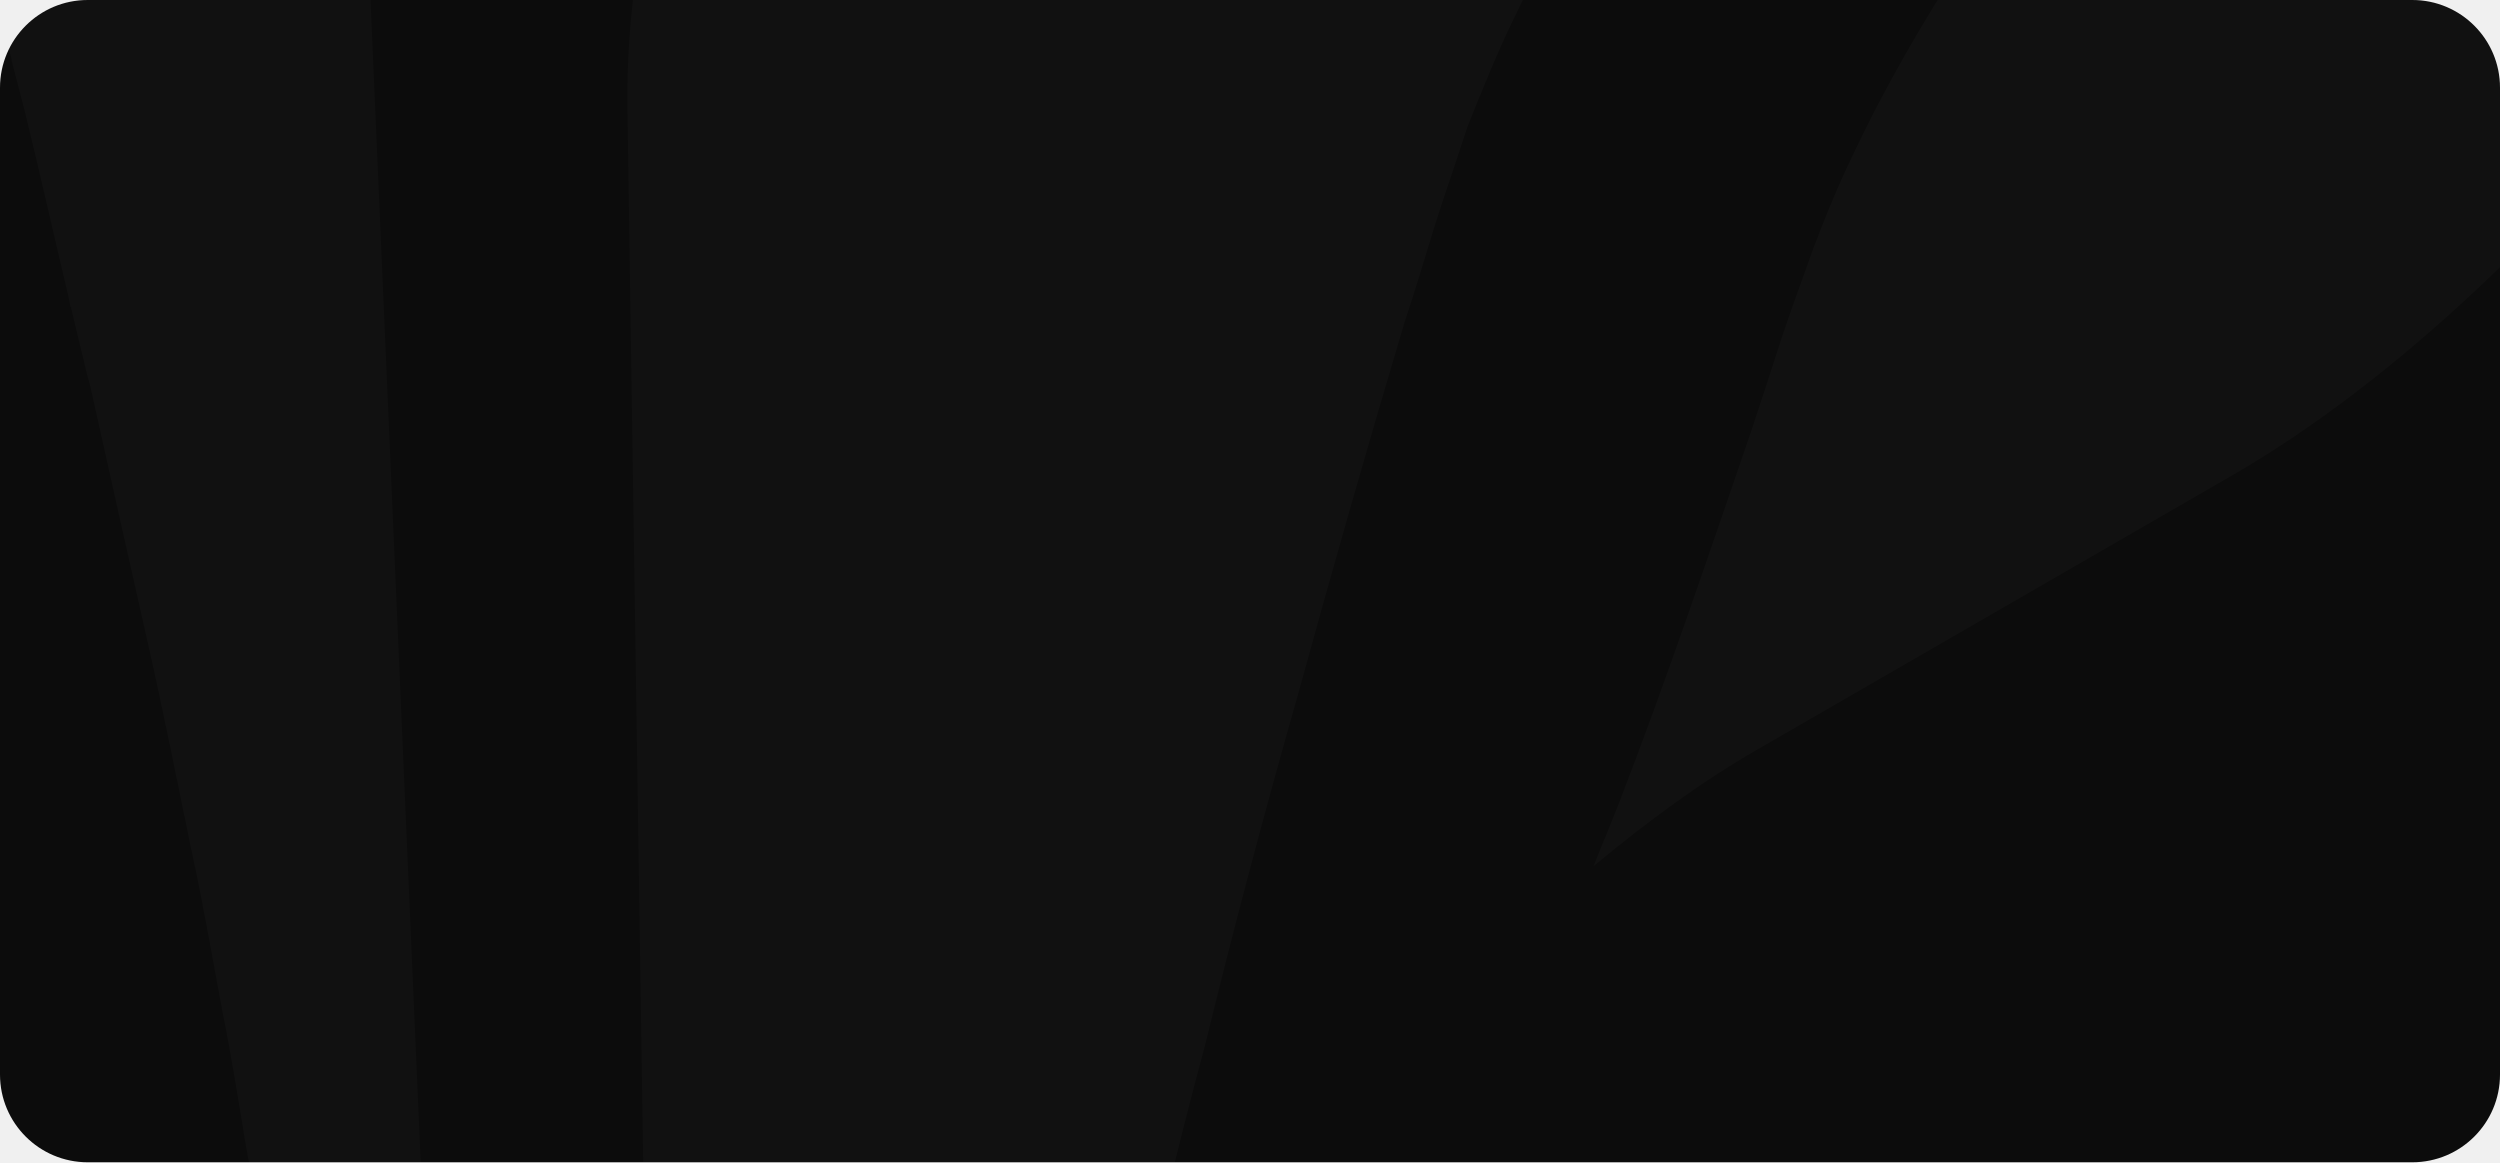
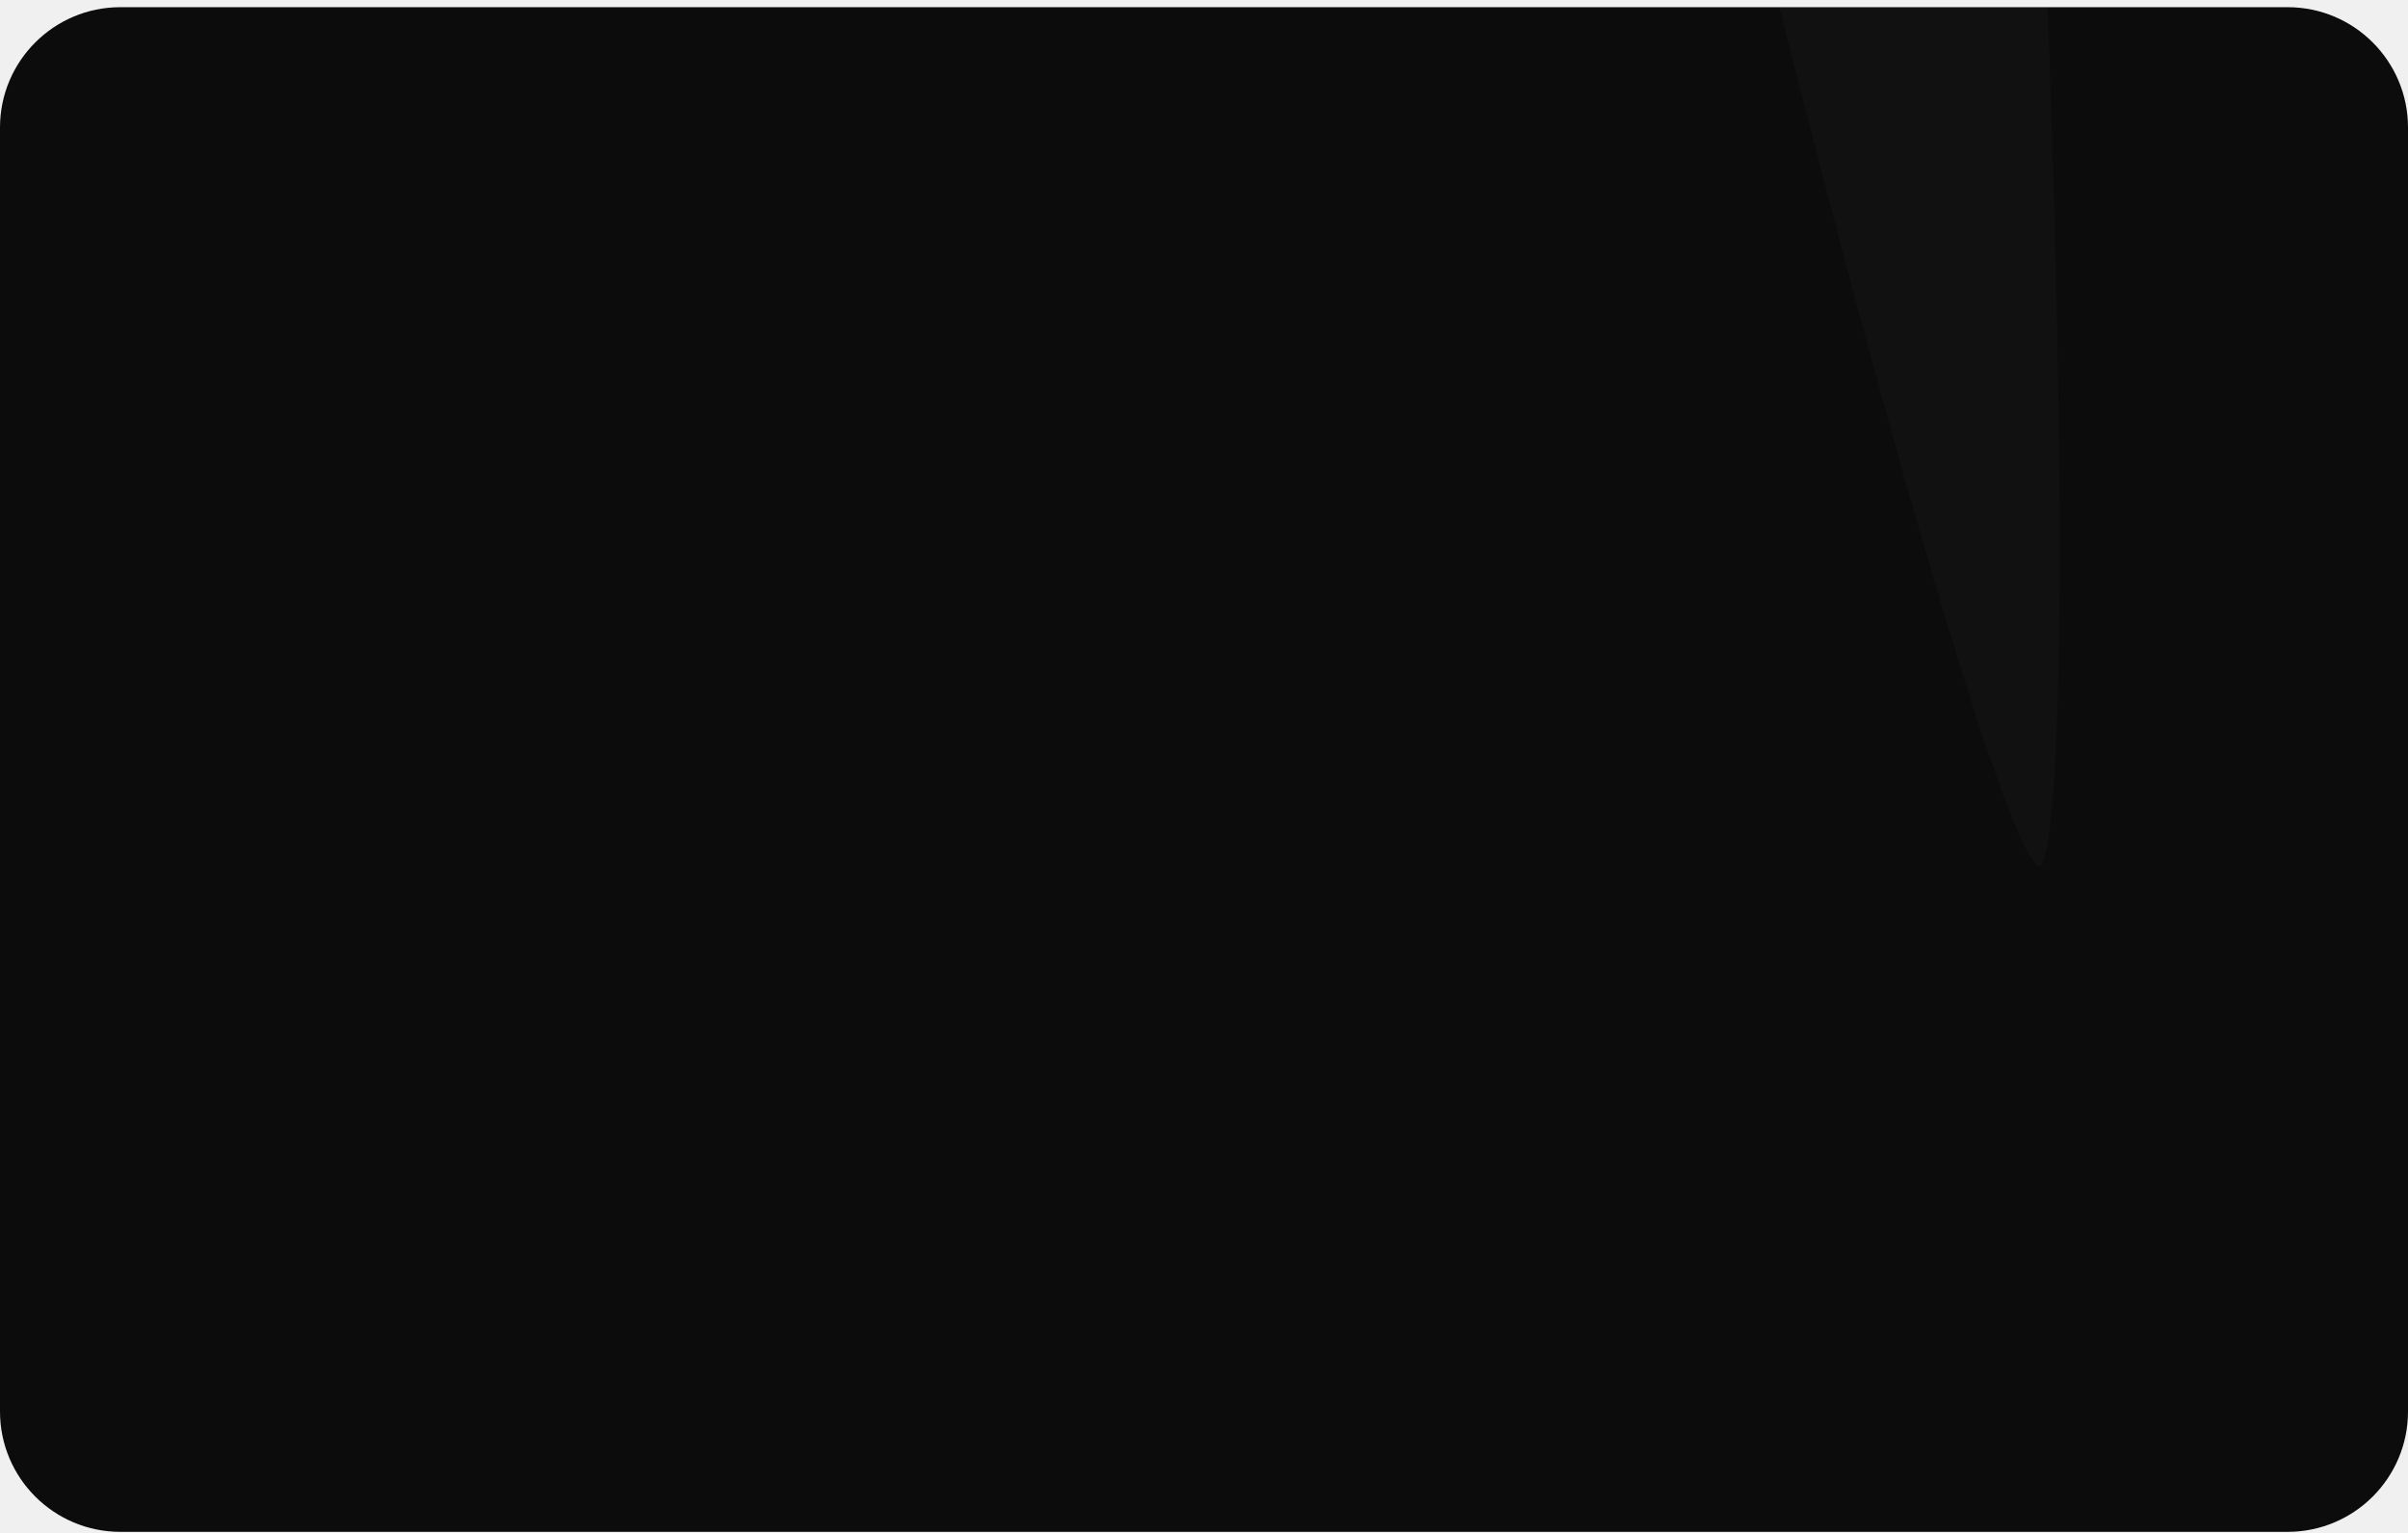
- <svg xmlns="http://www.w3.org/2000/svg" width="570" height="265" viewBox="0 0 570 265" fill="none">
-   <g clip-path="url(#clip0_48_291)">
-     <rect width="570" height="265" rx="20" fill="#0C0C0C" />
-     <path fill-rule="evenodd" clip-rule="evenodd" d="M95.789 399.823V399.699H95.665C93.42 397.721 87.807 381.274 80.698 356.542L79.202 351.347C77.082 343.804 74.837 335.518 72.468 326.862V326.739C69.224 314.62 65.858 301.635 62.49 288.031L56.629 264.289C56.629 264.289 56.005 261.196 55.133 255.508C54.134 249.82 52.888 241.411 50.768 230.9C48.771 220.388 46.651 207.651 43.534 193.306C40.541 178.837 37.298 162.391 33.307 144.83C29.316 127.269 25.076 108.226 20.587 88.069C20.088 86.337 19.588 84.483 19.214 82.752V82.628L18.467 79.66C17.718 76.569 16.969 73.353 16.222 70.261V70.013H16.097L15.473 67.047C12.23 53.443 9.113 39.469 5.62 25.248C4.623 21.414 3.625 17.58 2.628 13.748V13.377L1.879 10.78V10.409L1.131 7.688V7.441L0.382 4.596V4.472L-0.366 1.504C-3.733 -12.593 -7.1 -27.062 -10.593 -41.53C-13.337 -52.907 -16.329 -64.283 -19.322 -75.785C-20.444 -80.731 -21.692 -85.801 -22.814 -90.749V-90.872C-23.563 -94.087 -24.311 -97.302 -25.059 -100.517L-27.305 -110.287C-30.172 -121.787 -32.916 -133.412 -35.785 -144.788L-40.649 -162.967C-41.771 -167.79 -44.515 -176.694 -47.134 -183.371C-57.734 -210.454 -74.696 -233.084 -92.655 -250.891C-110.863 -268.699 -130.069 -282.301 -148.277 -293.926C-166.361 -305.427 -183.822 -314.824 -199.91 -323.358C-229.218 -338.693 -253.911 -351.182 -272.119 -360.952V-361.075C-273.99 -361.94 -275.735 -362.929 -277.357 -363.92C-294.817 -373.565 -305.169 -379.377 -306.415 -380.119C-306.041 -379.501 -304.42 -377.275 -301.427 -373.071C-297.81 -368.619 -292.697 -361.694 -285.463 -353.655C-278.23 -345.741 -269.375 -335.725 -258.65 -325.46C-247.8 -315.072 -235.328 -303.696 -221.734 -291.823C-208.265 -280.075 -193.798 -267.339 -178.334 -253.86L-176.713 -252.375C-168.107 -244.337 -159.377 -236.052 -151.271 -227.396V-227.025H-150.897L-150.522 -226.653V-226.282H-150.148L-149.774 -225.788V-225.54H-149.399L-149.026 -225.045V-224.799H-148.777L-148.153 -224.18V-224.056H-148.028L-147.404 -223.439V-223.314C-146.657 -222.573 -145.908 -221.707 -145.159 -220.842V-220.347H-144.785L-144.412 -219.976V-219.605H-144.037L-143.663 -219.234V-218.863H-143.413L-142.914 -218.368V-218.12H-142.79L-142.167 -217.502V-217.379C-141.169 -216.266 -140.172 -215.029 -139.173 -213.917V-213.669H-139.049L-138.425 -212.926C-137.801 -212.185 -137.303 -211.443 -136.679 -210.701C-135.431 -209.217 -134.309 -207.732 -133.186 -206.249C-131.94 -204.518 -130.693 -202.787 -129.445 -201.055V-200.932C-128.447 -199.572 -127.45 -198.087 -126.452 -196.604V-196.479H-126.327C-125.829 -195.861 -125.455 -195.119 -124.956 -194.378V-194.253C-124.207 -193.141 -123.459 -191.904 -122.711 -190.667V-190.544H-122.586C-120.466 -187.082 -118.471 -183.494 -116.725 -179.785V-179.414H-116.475L-115.976 -178.302V-177.931H-115.727L-115.228 -176.694V-176.446H-115.103L-114.48 -175.086V-174.963H-114.355C-113.856 -173.849 -113.357 -172.612 -112.983 -171.5V-171.252H-112.858C-112.359 -170.015 -111.861 -168.903 -111.487 -167.666V-167.543H-111.362L-110.738 -165.564V-165.317H-110.613C-110.364 -164.698 -110.114 -163.956 -109.866 -163.338V-162.967C-109.616 -162.225 -109.367 -161.483 -109.117 -160.741C-107.746 -156.29 -106.997 -153.816 -105.501 -147.139L-102.008 -130.32C-99.763 -118.325 -96.77 -106.453 -94.151 -94.458C-90.659 -78.258 -86.669 -62.182 -82.179 -46.353C-93.403 -55.257 -104.877 -62.923 -116.226 -68.488L-231.712 -126.61L-233.083 -127.352C-235.328 -128.466 -237.573 -129.701 -239.818 -130.938V-131.063H-239.943C-243.061 -132.917 -246.303 -134.895 -249.546 -136.997H-249.671L-251.791 -138.482H-251.915L-254.036 -139.966C-255.781 -141.202 -257.527 -142.439 -259.274 -143.676H-259.399C-261.394 -145.16 -263.389 -146.643 -265.385 -148.128C-266.631 -149.117 -267.879 -150.105 -269.126 -151.096C-272.119 -153.445 -275.112 -156.042 -278.105 -158.515C-286.836 -166.058 -295.441 -174.344 -303.672 -183.125C-305.916 -185.597 -308.162 -187.947 -310.406 -190.544C-313.275 -193.759 -315.894 -196.85 -318.638 -200.19H-318.762C-324.499 -207.238 -329.987 -214.411 -335.1 -221.707V-221.831H-335.225C-337.719 -225.54 -340.213 -229.127 -342.708 -232.836V-232.961C-345.826 -237.907 -348.819 -242.853 -351.687 -247.8V-247.923C-353.558 -251.139 -355.304 -254.354 -356.925 -257.569L-357.673 -259.053L-358.422 -260.537C-360.043 -263.753 -361.539 -266.967 -362.911 -270.182C-364.907 -274.635 -366.653 -279.086 -368.149 -283.538V-283.663H-368.274C-368.648 -285.023 -369.147 -286.383 -369.646 -287.743L-432.128 -482.388C-432.627 -483.872 -433.126 -485.233 -433.5 -486.717V-486.84C-433.749 -487.706 -433.999 -488.572 -434.248 -489.437V-489.808H-434.373C-434.622 -490.674 -434.747 -491.416 -434.996 -492.281V-492.776H-435.121C-435.371 -493.765 -435.495 -494.631 -435.745 -495.62V-495.744C-435.994 -496.981 -436.244 -498.217 -436.493 -499.33V-499.454C-436.742 -501.062 -436.992 -502.546 -437.241 -504.153V-506.132H-437.491C-438.364 -514.046 -438.114 -520.971 -436.742 -527.031H-436.493V-528.144C-436.368 -528.762 -436.119 -529.38 -435.994 -529.999H-435.745V-530.864C-435.121 -532.596 -434.498 -534.327 -433.625 -535.934H-433.5V-536.306C-433.25 -536.676 -433.126 -537.047 -432.876 -537.419H-432.752V-537.666C-432.377 -538.408 -431.879 -539.026 -431.504 -539.644H-431.255V-540.015C-430.382 -541.252 -429.509 -542.365 -428.511 -543.354H-428.262V-543.725L-427.763 -544.096H-427.514V-544.467L-427.015 -544.838H-426.765V-545.086L-426.142 -545.704H-426.017V-545.828C-425.019 -546.57 -424.022 -547.188 -423.024 -547.93C-422.151 -548.424 -421.278 -548.919 -420.405 -549.414H-420.031V-549.537C-419.532 -549.785 -419.158 -549.908 -418.784 -550.156H-418.534V-550.279C-417.911 -550.403 -417.412 -550.65 -416.788 -550.898H-416.164V-551.021C-414.543 -551.64 -412.922 -552.011 -411.051 -552.382H-409.43V-552.629C-407.434 -552.876 -405.314 -553 -403.194 -553C-399.328 -553 -395.088 -552.629 -390.723 -551.64H-390.224C-389.101 -551.392 -388.104 -551.145 -386.981 -550.898C-385.235 -550.403 -383.489 -549.908 -381.743 -549.414H-381.619C-380.87 -549.166 -380.122 -548.919 -379.374 -548.672H-379.249C-378.625 -548.424 -377.877 -548.177 -377.129 -547.93C-374.635 -547.064 -372.265 -546.075 -369.646 -544.962V-544.838H-369.521C-367.65 -544.096 -365.78 -543.231 -363.784 -542.365L-316.393 -519.611L-47.633 -390.755L-33.415 -383.953C-31.17 -382.964 -28.801 -381.727 -26.556 -380.49V-380.367H-26.431L-25.059 -379.625C-23.812 -378.882 -22.564 -378.141 -21.318 -377.399C-15.207 -373.688 -9.095 -369.485 -3.359 -364.785C-1.489 -363.301 0.257 -361.94 1.879 -360.332H2.004C8.863 -354.398 15.348 -347.967 21.459 -341.042V-340.918C22.956 -339.187 24.452 -337.456 25.949 -335.725C26.947 -334.488 27.945 -333.251 28.942 -332.014H29.067C31.312 -329.171 33.557 -326.202 35.677 -323.111H35.801C38.92 -318.783 41.912 -314.207 44.781 -309.755V-309.632C45.529 -308.395 46.278 -307.282 47.026 -306.045V-305.921C48.024 -304.19 49.021 -302.582 50.019 -300.851V-300.728C53.013 -295.41 55.755 -290.092 58.25 -284.528V-284.404H58.375L58.998 -282.92C59.747 -281.189 60.495 -279.458 61.243 -277.726V-277.603C61.742 -276.49 62.24 -275.253 62.74 -274.016V-273.893C64.112 -270.553 65.359 -267.091 66.482 -263.753V-263.505H66.606L67.229 -261.402V-261.279H67.354C68.103 -258.805 68.851 -256.333 69.474 -253.86C69.724 -252.871 69.973 -252.005 70.223 -251.015V-250.891H70.347C70.472 -249.902 70.722 -248.912 70.971 -248.047V-247.923C71.844 -244.214 72.592 -240.504 73.216 -236.918V-236.67C73.965 -232.713 74.463 -228.756 74.712 -224.922V-224.056H74.837C74.962 -222.448 75.087 -220.842 75.087 -219.357L82.195 -52.907L96.786 285.188C96.911 289.393 97.162 293.473 97.285 297.553V297.801C97.535 305.963 97.785 314.001 98.034 321.545V322.286C98.783 350.358 98.783 373.607 98.034 387.086V387.457C97.785 391.043 97.535 393.888 97.285 395.989V396.237C97.036 397.474 96.911 398.339 96.663 398.957H96.538V399.451C96.413 399.823 96.164 399.947 96.039 399.947C95.914 399.947 95.914 399.947 95.789 399.823ZM697.413 -425.751C681.699 -425.751 662.617 -420.062 640.792 -408.068L277.748 -207.363C202.296 -165.812 141.684 -61.192 143.057 25.001L151.787 608.937C153.158 695.006 157.273 765 161.139 765C165.006 764.629 181.094 695.006 197.182 610.174L225.119 462.149C225.119 462.149 225.866 458.192 227.114 450.896L236.093 403.41C237.215 397.597 238.588 391.662 240.209 385.726C240.333 385.602 240.333 385.478 240.333 385.355C241.207 381.026 242.329 376.575 243.202 371.999C247.193 353.574 251.558 332.798 257.17 310.415C262.284 287.908 267.895 263.67 274.755 238.32C280.99 212.721 288.099 185.887 295.956 158.309C303.563 130.609 311.67 102.167 320.275 73.353C322.645 66.304 324.765 59.131 327.01 51.835L328.757 46.395L331.001 39.717L334.618 28.834C337.736 21.043 341.602 11.398 345.343 3.855C349.085 -4.061 352.951 -11.727 357.316 -19.147C373.903 -49.073 394.231 -75.29 415.184 -99.404C436.136 -123.395 458.21 -144.912 479.786 -164.821C501.487 -184.485 522.687 -202.787 542.892 -219.728C562.846 -236.547 581.803 -252.499 599.013 -267.215C616.099 -282.055 631.439 -295.905 644.284 -308.766C657.005 -321.75 667.98 -333.374 675.838 -344.01C683.694 -354.521 689.556 -363.301 692.923 -369.608C696.415 -376.039 698.286 -379.501 698.286 -379.501C698.286 -379.501 697.912 -375.544 697.163 -368.248C695.916 -360.952 694.046 -350.069 689.307 -336.714C684.567 -323.606 677.833 -307.776 668.105 -290.711C658.626 -273.769 646.404 -255.343 632.187 -236.423C604.002 -198.458 567.585 -157.896 530.545 -115.11C511.962 -93.84 493.38 -71.828 476.045 -49.198C458.709 -26.443 442.496 -3.071 429.651 21.043C426.408 26.979 423.539 33.039 420.671 39.098C417.803 45.406 416.057 49.857 413.562 56.288L409.696 67.047L408.199 71.25L406.329 76.692C403.959 84.112 401.59 91.283 399.22 98.456C389.367 127.146 379.764 155.589 369.289 182.67C367.293 187.618 365.298 192.687 363.303 197.511C375.649 187.247 388.121 178.096 400.841 170.799L509.218 108.226C583.673 65.067 662.367 -38.439 684.068 -121.91L738.445 -332.014C753.909 -391.372 736.075 -425.751 697.537 -425.751H697.413Z" fill="white" fill-opacity="0.02" />
+ <svg xmlns="http://www.w3.org/2000/svg" width="300" height="191" viewBox="0 0 300 191" fill="none">
+   <g clip-path="url(#clip0_73_173)">
+     <rect y="0.895" width="300" height="190" rx="15" fill="#0C0C0C" />
+     <path fill-rule="evenodd" clip-rule="evenodd" d="M253.789 107.823V107.699H253.665C251.42 105.721 245.807 89.274 238.698 64.542L237.202 59.346C235.082 51.804 232.837 43.518 230.468 34.862V34.739C227.224 22.62 223.858 9.635 220.49 -3.969L214.629 -27.711C214.629 -27.711 214.005 -30.804 213.133 -36.492C212.134 -42.18 210.888 -50.589 208.768 -61.1C206.771 -71.612 204.651 -84.349 201.534 -98.694C198.541 -113.163 195.299 -129.609 191.307 -147.17C187.316 -164.731 183.076 -183.774 178.587 -203.931C178.088 -205.663 177.588 -207.517 177.214 -209.248V-209.372L176.467 -212.34C175.718 -215.431 174.969 -218.647 174.222 -221.739V-221.987H174.097L173.473 -224.953C170.23 -238.557 167.113 -252.531 163.62 -266.752C162.623 -270.586 161.625 -274.42 160.628 -278.252V-278.623L159.879 -281.22V-281.591L159.131 -284.312V-284.56L158.382 -287.404V-287.528L157.634 -290.496C154.267 -304.593 150.9 -319.062 147.407 -333.53C144.663 -344.907 141.671 -356.283 138.678 -367.785C137.556 -372.731 136.308 -377.801 135.186 -382.749V-382.872C134.437 -386.086 133.689 -389.303 132.94 -392.517L130.695 -402.287C127.828 -413.787 125.084 -425.412 122.215 -436.788L117.351 -454.967C116.229 -459.79 113.485 -468.694 110.866 -475.371C100.266 -502.454 83.304 -525.084 65.345 -542.891C47.137 -560.699 27.931 -574.301 9.723 -585.926C-8.361 -597.427 -25.822 -606.824 -41.91 -615.358C-71.218 -630.693 -95.911 -643.182 -114.119 -652.952V-653.075C-115.99 -653.94 -117.735 -654.929 -119.357 -655.92C-136.817 -665.565 -147.169 -671.377 -148.415 -672.119C-148.041 -671.501 -146.42 -669.275 -143.427 -665.071C-139.81 -660.619 -134.697 -653.694 -127.463 -645.655C-120.23 -637.741 -111.375 -627.725 -100.65 -617.46C-89.8 -607.072 -77.328 -595.696 -63.734 -583.823C-50.265 -572.075 -35.798 -559.339 -20.334 -545.86L-18.713 -544.375C-10.107 -536.337 -1.377 -528.052 6.729 -519.396V-519.025H7.103L7.478 -518.653V-518.282H7.852L8.226 -517.788V-517.54H8.601L8.974 -517.045V-516.799H9.223L9.847 -516.18V-516.056H9.972L10.596 -515.439V-515.314C11.343 -514.573 12.092 -513.707 12.841 -512.842V-512.347H13.215L13.588 -511.976V-511.605H13.963L14.337 -511.234V-510.863H14.587L15.086 -510.368V-510.12H15.21L15.833 -509.502V-509.379C16.831 -508.266 17.828 -507.029 18.827 -505.917V-505.669H18.951L19.575 -504.926C20.198 -504.185 20.697 -503.443 21.321 -502.701C22.569 -501.217 23.691 -499.732 24.814 -498.249C26.06 -496.518 27.308 -494.787 28.555 -493.055V-492.932C29.552 -491.572 30.55 -490.087 31.548 -488.604V-488.479H31.673C32.171 -487.861 32.545 -487.119 33.044 -486.378V-486.253C33.793 -485.141 34.541 -483.904 35.289 -482.667V-482.544H35.414C37.534 -479.082 39.529 -475.494 41.275 -471.785V-471.414H41.525L42.024 -470.302V-469.931H42.273L42.772 -468.694V-468.446H42.897L43.52 -467.086V-466.963H43.645C44.144 -465.849 44.643 -464.612 45.017 -463.5V-463.252H45.142C45.641 -462.015 46.139 -460.903 46.513 -459.666V-459.543H46.638L47.262 -457.564V-457.317H47.387C47.636 -456.698 47.886 -455.956 48.134 -455.338V-454.967C48.384 -454.225 48.633 -453.483 48.883 -452.741C50.254 -448.29 51.003 -445.816 52.499 -439.139L55.992 -422.32C58.237 -410.325 61.23 -398.453 63.849 -386.458C67.341 -370.258 71.331 -354.182 75.821 -338.353C64.597 -347.257 53.123 -354.923 41.774 -360.488L-73.712 -418.61L-75.083 -419.352C-77.328 -420.466 -79.573 -421.701 -81.818 -422.938V-423.063H-81.943C-85.061 -424.917 -88.303 -426.895 -91.546 -428.997H-91.671L-93.791 -430.482H-93.915L-96.036 -431.966C-97.781 -433.202 -99.527 -434.439 -101.274 -435.676H-101.399C-103.394 -437.16 -105.389 -438.643 -107.385 -440.128C-108.631 -441.117 -109.879 -442.105 -111.126 -443.096C-114.119 -445.445 -117.112 -448.042 -120.105 -450.515C-128.836 -458.058 -137.441 -466.344 -145.672 -475.125C-147.916 -477.597 -150.162 -479.947 -152.406 -482.544C-155.275 -485.759 -157.894 -488.85 -160.638 -492.19H-160.762C-166.499 -499.238 -171.987 -506.411 -177.1 -513.707V-513.831H-177.225C-179.719 -517.54 -182.213 -521.127 -184.708 -524.836V-524.961C-187.826 -529.907 -190.819 -534.853 -193.687 -539.8V-539.923C-195.558 -543.139 -197.304 -546.354 -198.925 -549.569L-199.673 -551.053L-200.422 -552.537C-202.043 -555.753 -203.539 -558.967 -204.911 -562.182C-206.907 -566.635 -208.653 -571.086 -210.149 -575.538V-575.663H-210.274C-210.648 -577.023 -211.147 -578.383 -211.646 -579.743L-274.128 -774.388C-274.627 -775.872 -275.126 -777.233 -275.5 -778.717V-778.84C-275.749 -779.706 -275.999 -780.572 -276.248 -781.437V-781.808H-276.373C-276.622 -782.674 -276.747 -783.416 -276.996 -784.281V-784.776H-277.121C-277.371 -785.765 -277.495 -786.631 -277.745 -787.62V-787.744C-277.994 -788.981 -278.244 -790.217 -278.493 -791.33V-791.454C-278.742 -793.062 -278.992 -794.546 -279.241 -796.153V-798.132H-279.491C-280.364 -806.046 -280.114 -812.971 -278.742 -819.031H-278.493V-820.144C-278.368 -820.762 -278.119 -821.38 -277.994 -821.999H-277.745V-822.864C-277.121 -824.596 -276.498 -826.327 -275.625 -827.934H-275.5V-828.306C-275.25 -828.676 -275.126 -829.047 -274.876 -829.419H-274.752V-829.666C-274.377 -830.408 -273.879 -831.026 -273.504 -831.644H-273.255V-832.015C-272.382 -833.252 -271.509 -834.365 -270.511 -835.354H-270.262V-835.725L-269.763 -836.096H-269.514V-836.467L-269.015 -836.838H-268.765V-837.086L-268.142 -837.704H-268.017V-837.828C-267.019 -838.57 -266.022 -839.188 -265.024 -839.93C-264.151 -840.424 -263.278 -840.919 -262.405 -841.414H-262.031V-841.537C-261.532 -841.785 -261.158 -841.908 -260.784 -842.156H-260.534V-842.279C-259.911 -842.403 -259.412 -842.65 -258.788 -842.898H-258.164V-843.021C-256.543 -843.64 -254.922 -844.011 -253.051 -844.382H-251.43V-844.629C-249.434 -844.876 -247.314 -845 -245.194 -845C-241.328 -845 -237.088 -844.629 -232.723 -843.64H-232.224C-231.101 -843.392 -230.104 -843.145 -228.981 -842.898C-227.235 -842.403 -225.489 -841.908 -223.743 -841.414H-223.619C-222.87 -841.166 -222.122 -840.919 -221.374 -840.672H-221.249C-220.625 -840.424 -219.877 -840.177 -219.129 -839.93C-216.635 -839.064 -214.265 -838.075 -211.646 -836.962V-836.838H-211.521C-209.65 -836.096 -207.78 -835.231 -205.784 -834.365L-158.393 -811.611L110.367 -682.755L124.585 -675.953C126.83 -674.964 129.199 -673.727 131.444 -672.49V-672.367H131.569L132.94 -671.625C134.188 -670.882 135.436 -670.141 136.682 -669.399C142.793 -665.688 148.905 -661.485 154.641 -656.785C156.511 -655.301 158.257 -653.94 159.879 -652.332H160.004C166.863 -646.398 173.348 -639.967 179.459 -633.042V-632.918C180.956 -631.187 182.452 -629.456 183.949 -627.725C184.947 -626.488 185.944 -625.251 186.942 -624.014H187.067C189.312 -621.171 191.557 -618.202 193.677 -615.111H193.801C196.92 -610.783 199.912 -606.207 202.781 -601.755V-601.632C203.529 -600.395 204.277 -599.282 205.026 -598.045V-597.921C206.024 -596.19 207.021 -594.582 208.019 -592.851V-592.728C211.013 -587.41 213.755 -582.092 216.25 -576.528V-576.404H216.375L216.998 -574.92C217.747 -573.189 218.495 -571.458 219.243 -569.726V-569.603C219.742 -568.49 220.24 -567.253 220.74 -566.016V-565.893C222.112 -562.553 223.359 -559.091 224.482 -555.753V-555.505H224.606L225.229 -553.402V-553.279H225.354C226.103 -550.805 226.851 -548.333 227.474 -545.86C227.724 -544.871 227.973 -544.005 228.223 -543.015V-542.891H228.347C228.472 -541.902 228.722 -540.912 228.971 -540.047V-539.923C229.844 -536.214 230.592 -532.504 231.216 -528.918V-528.67C231.965 -524.713 232.463 -520.756 232.712 -516.922V-516.056H232.837C232.962 -514.448 233.087 -512.842 233.087 -511.357L240.195 -344.907L254.786 -6.812C254.911 -2.607 255.161 1.473 255.285 5.553V5.801C255.535 13.963 255.785 22 256.034 29.545V30.286C256.783 58.358 256.783 81.607 256.034 95.086V95.457C255.785 99.043 255.535 101.888 255.285 103.989V104.237C255.036 105.474 254.911 106.339 254.663 106.957H254.538V107.451C254.413 107.823 254.164 107.947 254.039 107.947C253.914 107.947 253.914 107.947 253.789 107.823ZM855.413 -717.751C839.699 -717.751 820.617 -712.062 798.792 -700.068L435.748 -499.363C360.296 -457.812 299.684 -353.192 301.057 -266.999L309.787 316.937C311.158 403.006 315.273 473 319.139 473C323.006 472.629 339.094 403.006 355.182 318.174L383.119 170.149C383.119 170.149 383.866 166.192 385.114 158.896L394.093 111.41C395.215 105.597 396.588 99.662 398.209 93.726C398.333 93.602 398.333 93.478 398.333 93.355C399.207 89.026 400.329 84.575 401.202 79.999C405.193 61.574 409.558 40.798 415.17 18.415C420.284 -4.092 425.895 -28.33 432.755 -53.68C438.99 -79.278 446.099 -106.113 453.956 -133.691C461.563 -161.391 469.67 -189.833 478.275 -218.647C480.645 -225.696 482.765 -232.869 485.01 -240.165L486.757 -245.605L489.001 -252.283L492.618 -263.166C495.736 -270.957 499.602 -280.602 503.343 -288.145C507.085 -296.061 510.951 -303.727 515.316 -311.147C531.903 -341.073 552.231 -367.29 573.184 -391.404C594.136 -415.395 616.21 -436.912 637.786 -456.821C659.487 -476.485 680.687 -494.787 700.892 -511.728C720.846 -528.547 739.803 -544.499 757.013 -559.215C774.099 -574.055 789.439 -587.905 802.284 -600.766C815.005 -613.75 825.98 -625.374 833.838 -636.01C841.694 -646.521 847.556 -655.301 850.923 -661.608C854.415 -668.039 856.286 -671.501 856.286 -671.501C856.286 -671.501 855.912 -667.544 855.163 -660.248C853.916 -652.952 852.046 -642.069 847.307 -628.714C842.567 -615.606 835.833 -599.776 826.105 -582.711C816.626 -565.769 804.404 -547.343 790.187 -528.423C762.002 -490.458 725.585 -449.896 688.545 -407.11C669.962 -385.84 651.38 -363.828 634.045 -341.198C616.709 -318.443 600.496 -295.07 587.651 -270.957C584.408 -265.021 581.539 -258.961 578.671 -252.902C575.803 -246.594 574.057 -242.143 571.562 -235.712L567.696 -224.953L566.199 -220.75L564.329 -215.308C561.959 -207.888 559.59 -200.717 557.22 -193.544C547.367 -164.854 537.764 -136.411 527.289 -109.33C525.293 -104.382 523.298 -99.313 521.303 -94.489C533.649 -104.753 546.121 -113.904 558.841 -121.201L667.218 -183.774C741.673 -226.933 820.367 -330.439 842.068 -413.91L896.445 -624.014C911.909 -683.372 894.075 -717.751 855.537 -717.751H855.413Z" fill="white" fill-opacity="0.02" />
  </g>
  <defs>
-     <clipPath id="clip0_48_291">
-       <rect width="570" height="265" rx="20" fill="white" />
+     <clipPath id="clip0_73_173">
+       <rect y="0.895" width="300" height="190" rx="15" fill="white" />
    </clipPath>
  </defs>
</svg>
